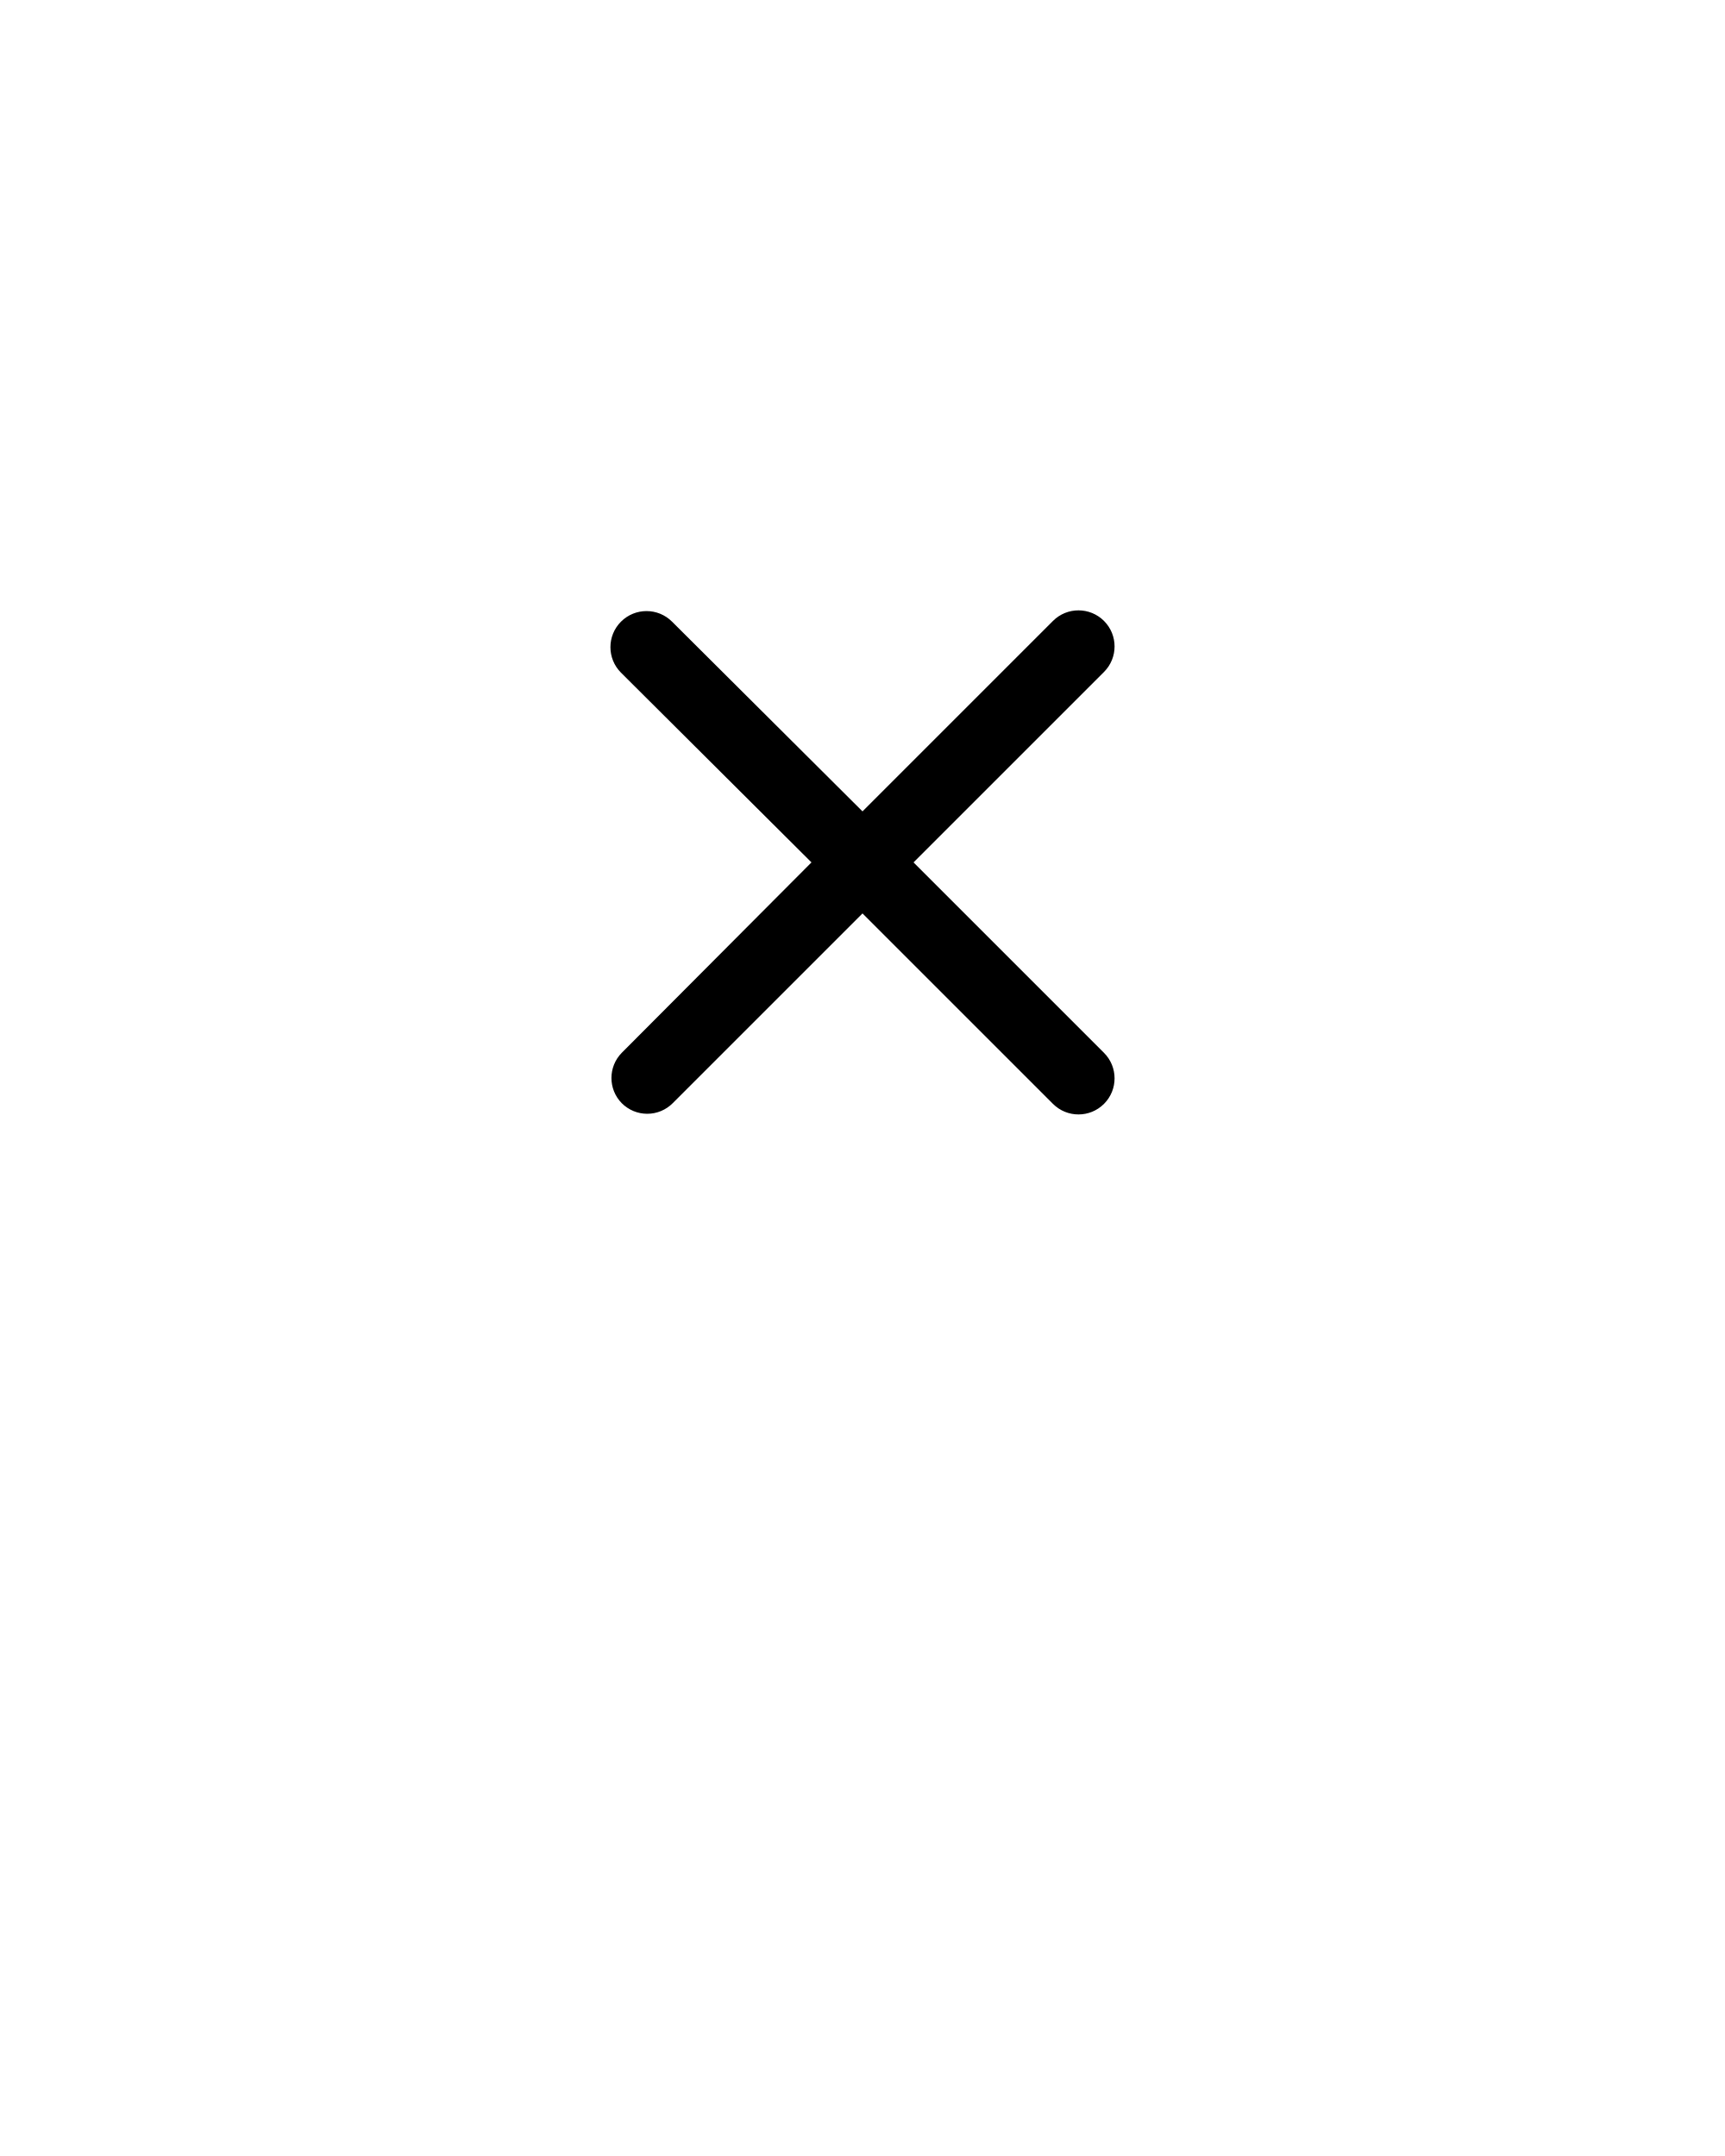
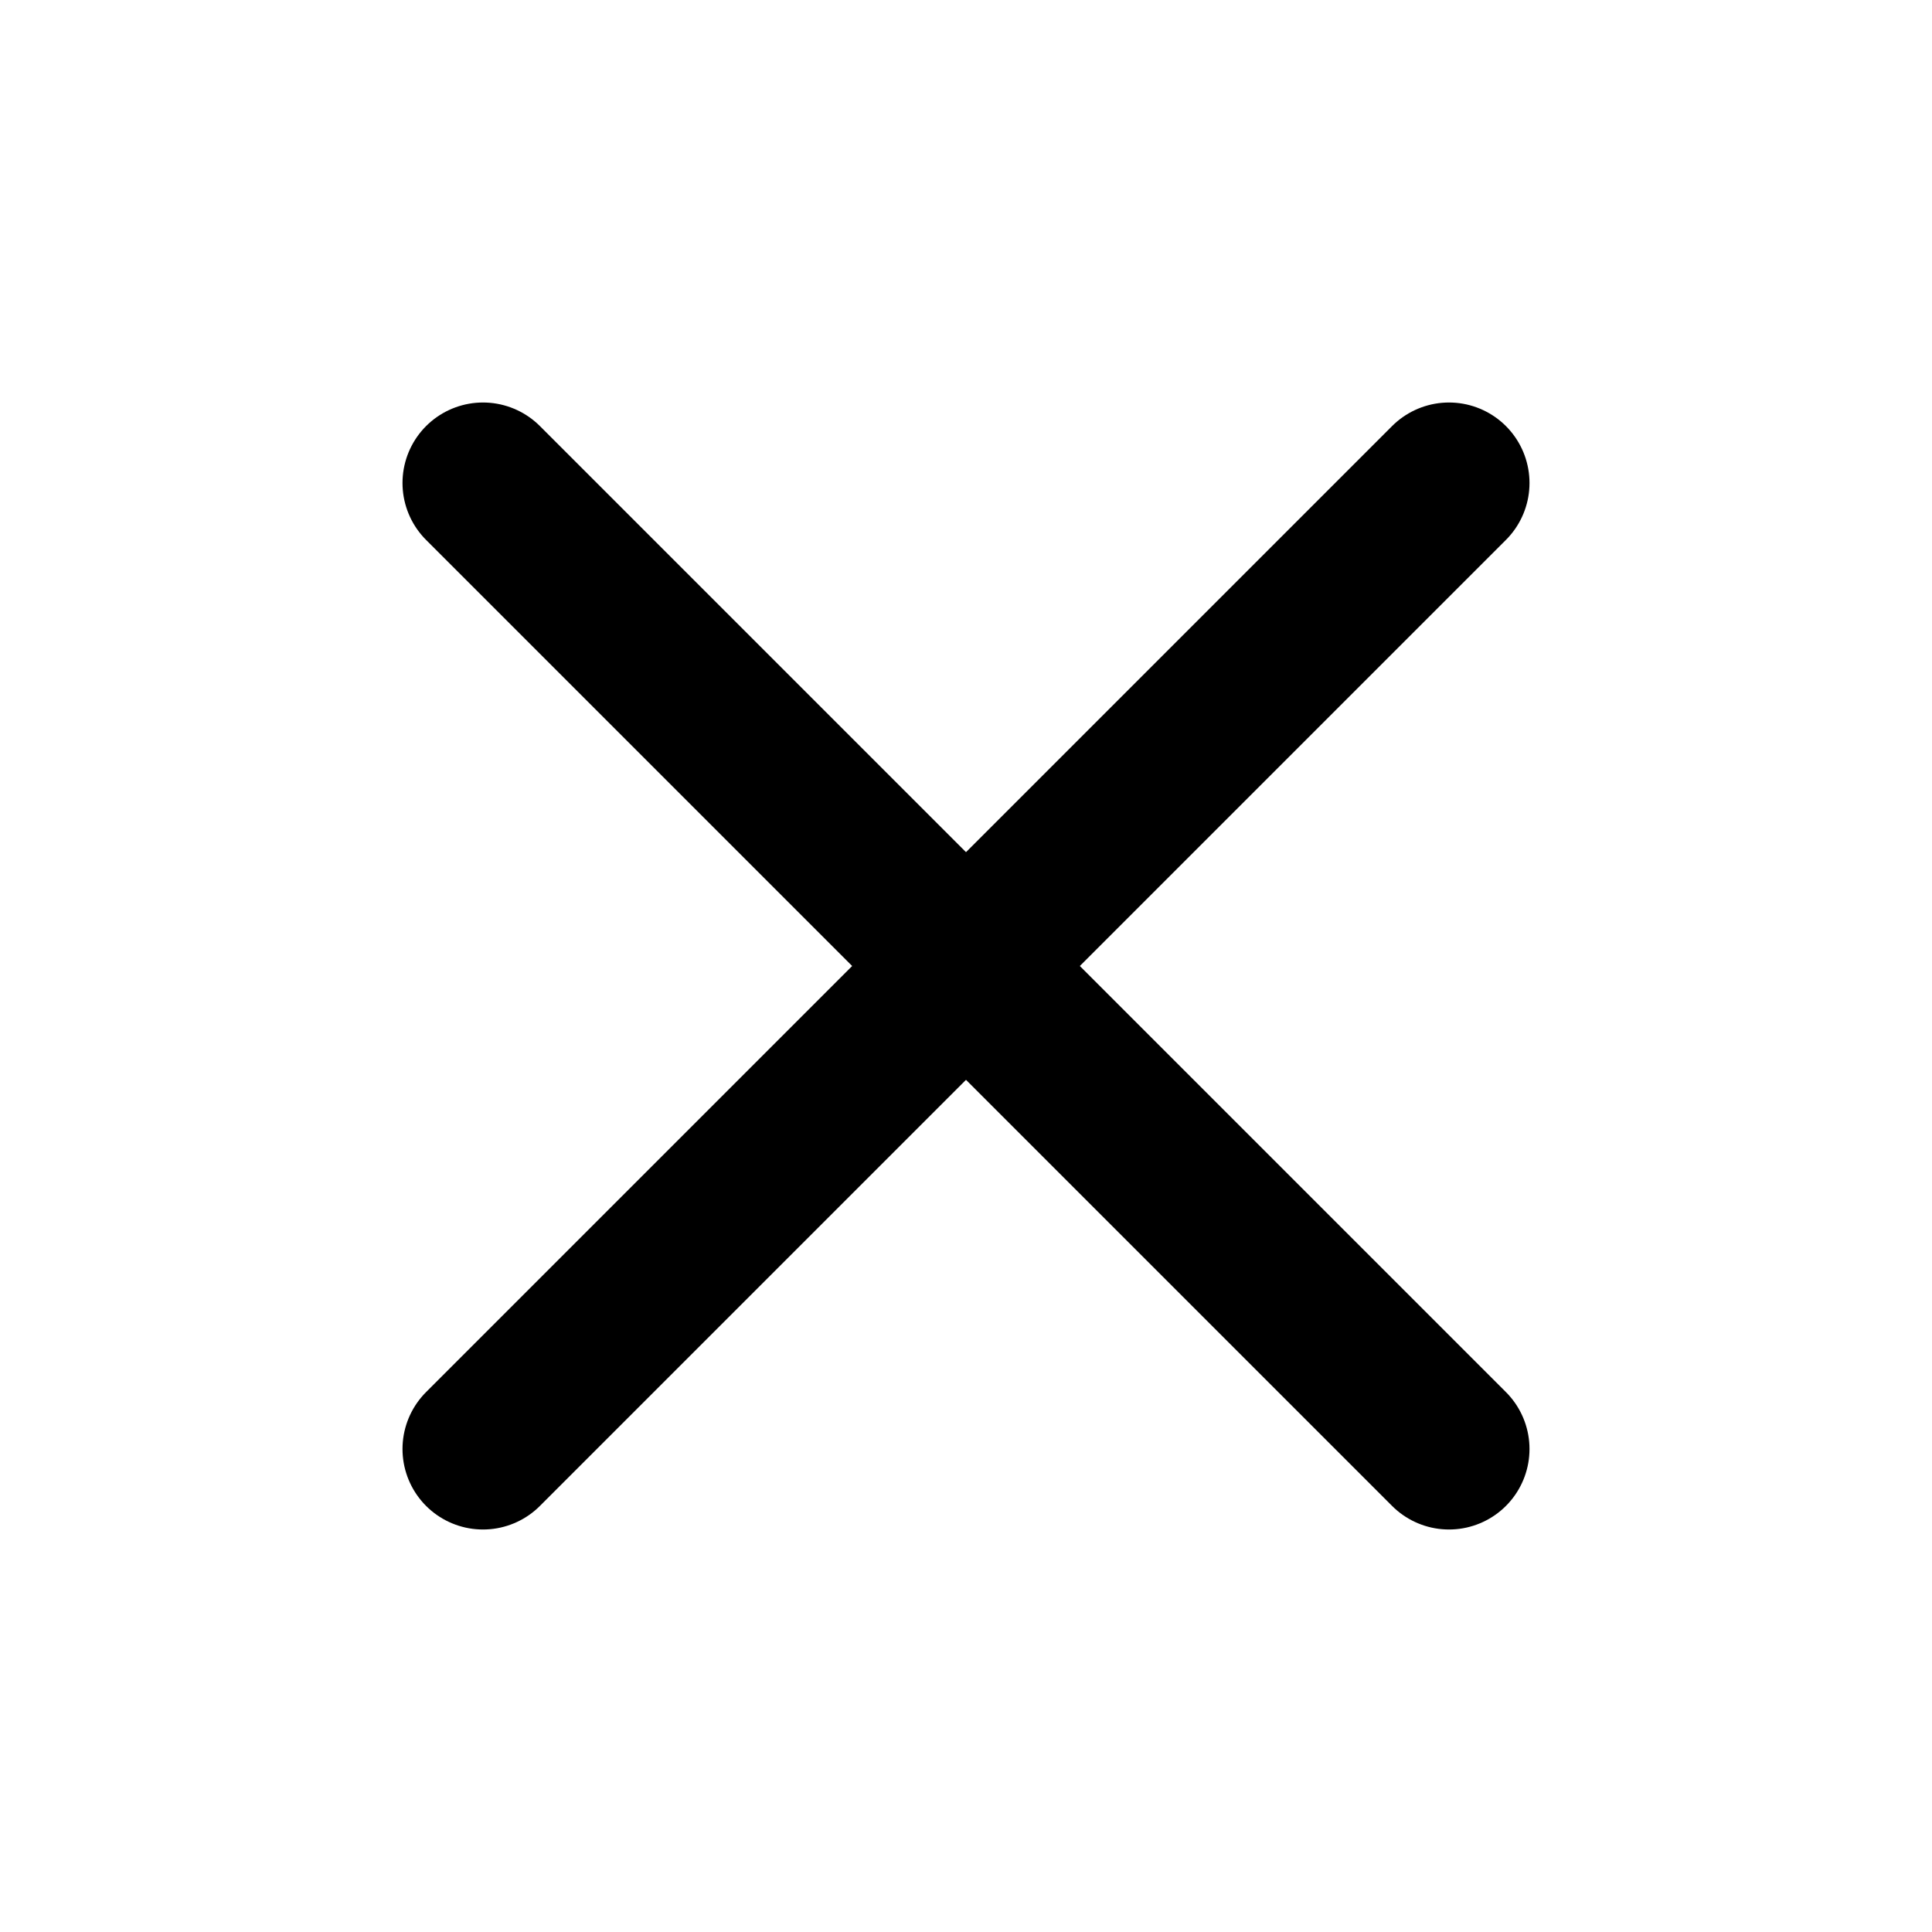
- <svg xmlns="http://www.w3.org/2000/svg" data-name="Ebene 1" viewBox="0 0 24 30" x="0px" y="0px">
-   <path d="M8.65,15.35a.5.5,0,0,0,.71,0L12,12.71l2.65,2.65a.5.5,0,0,0,.71-.71L12.71,12l2.65-2.65a.5.5,0,1,0-.71-.71L12,11.29,9.35,8.65a.5.5,0,0,0-.71.71L11.29,12,8.65,14.65A.5.5,0,0,0,8.65,15.35Z" />
-   <text x="0" y="39" fill="#000000" font-size="5px" font-weight="bold" font-family="'Helvetica Neue', Helvetica, Arial-Unicode, Arial, Sans-serif">Created by Henning Gross</text>
-   <text x="0" y="44" fill="#000000" font-size="5px" font-weight="bold" font-family="'Helvetica Neue', Helvetica, Arial-Unicode, Arial, Sans-serif">from the Noun Project</text>
+ <svg xmlns="http://www.w3.org/2000/svg" width="24" height="24" viewBox="0 0 24 24" fill="none" stroke="currentColor" stroke-width="2" stroke-linecap="round" stroke-linejoin="round" class="lucide lucide-x-icon lucide-x">
+   <path d="M18 6 6 18" />
+   <path d="m6 6 12 12" />
</svg>
